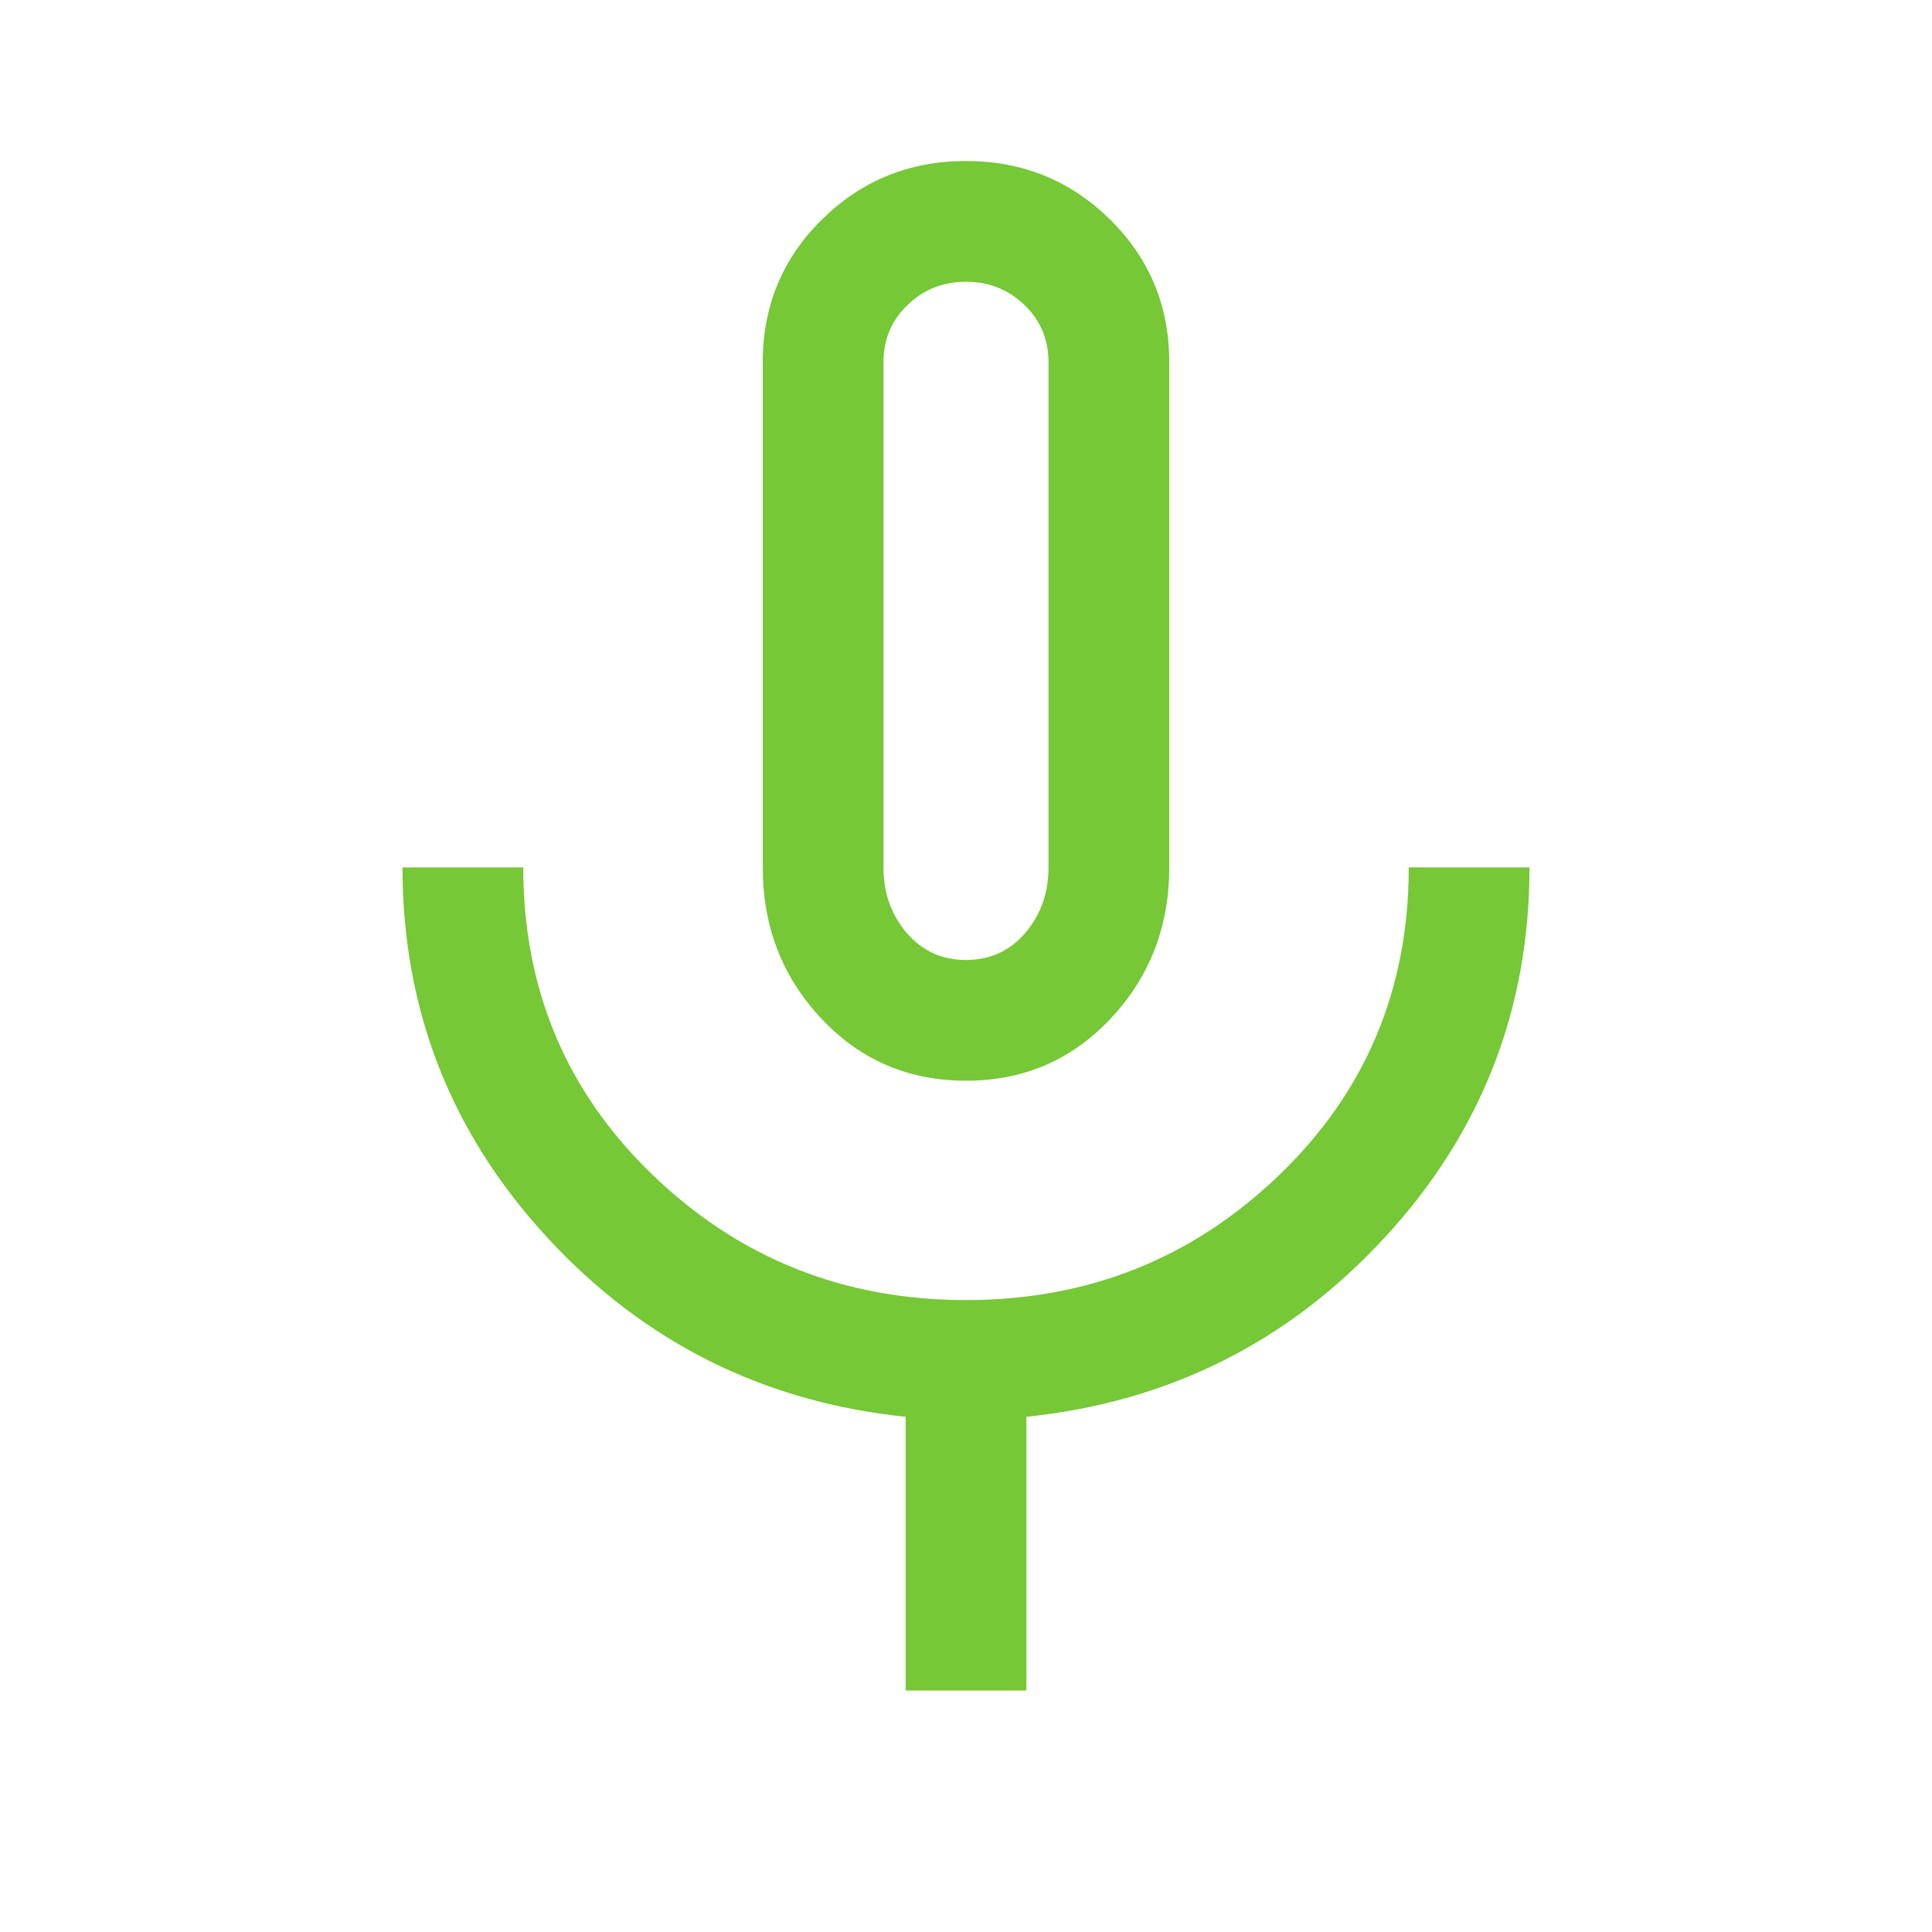
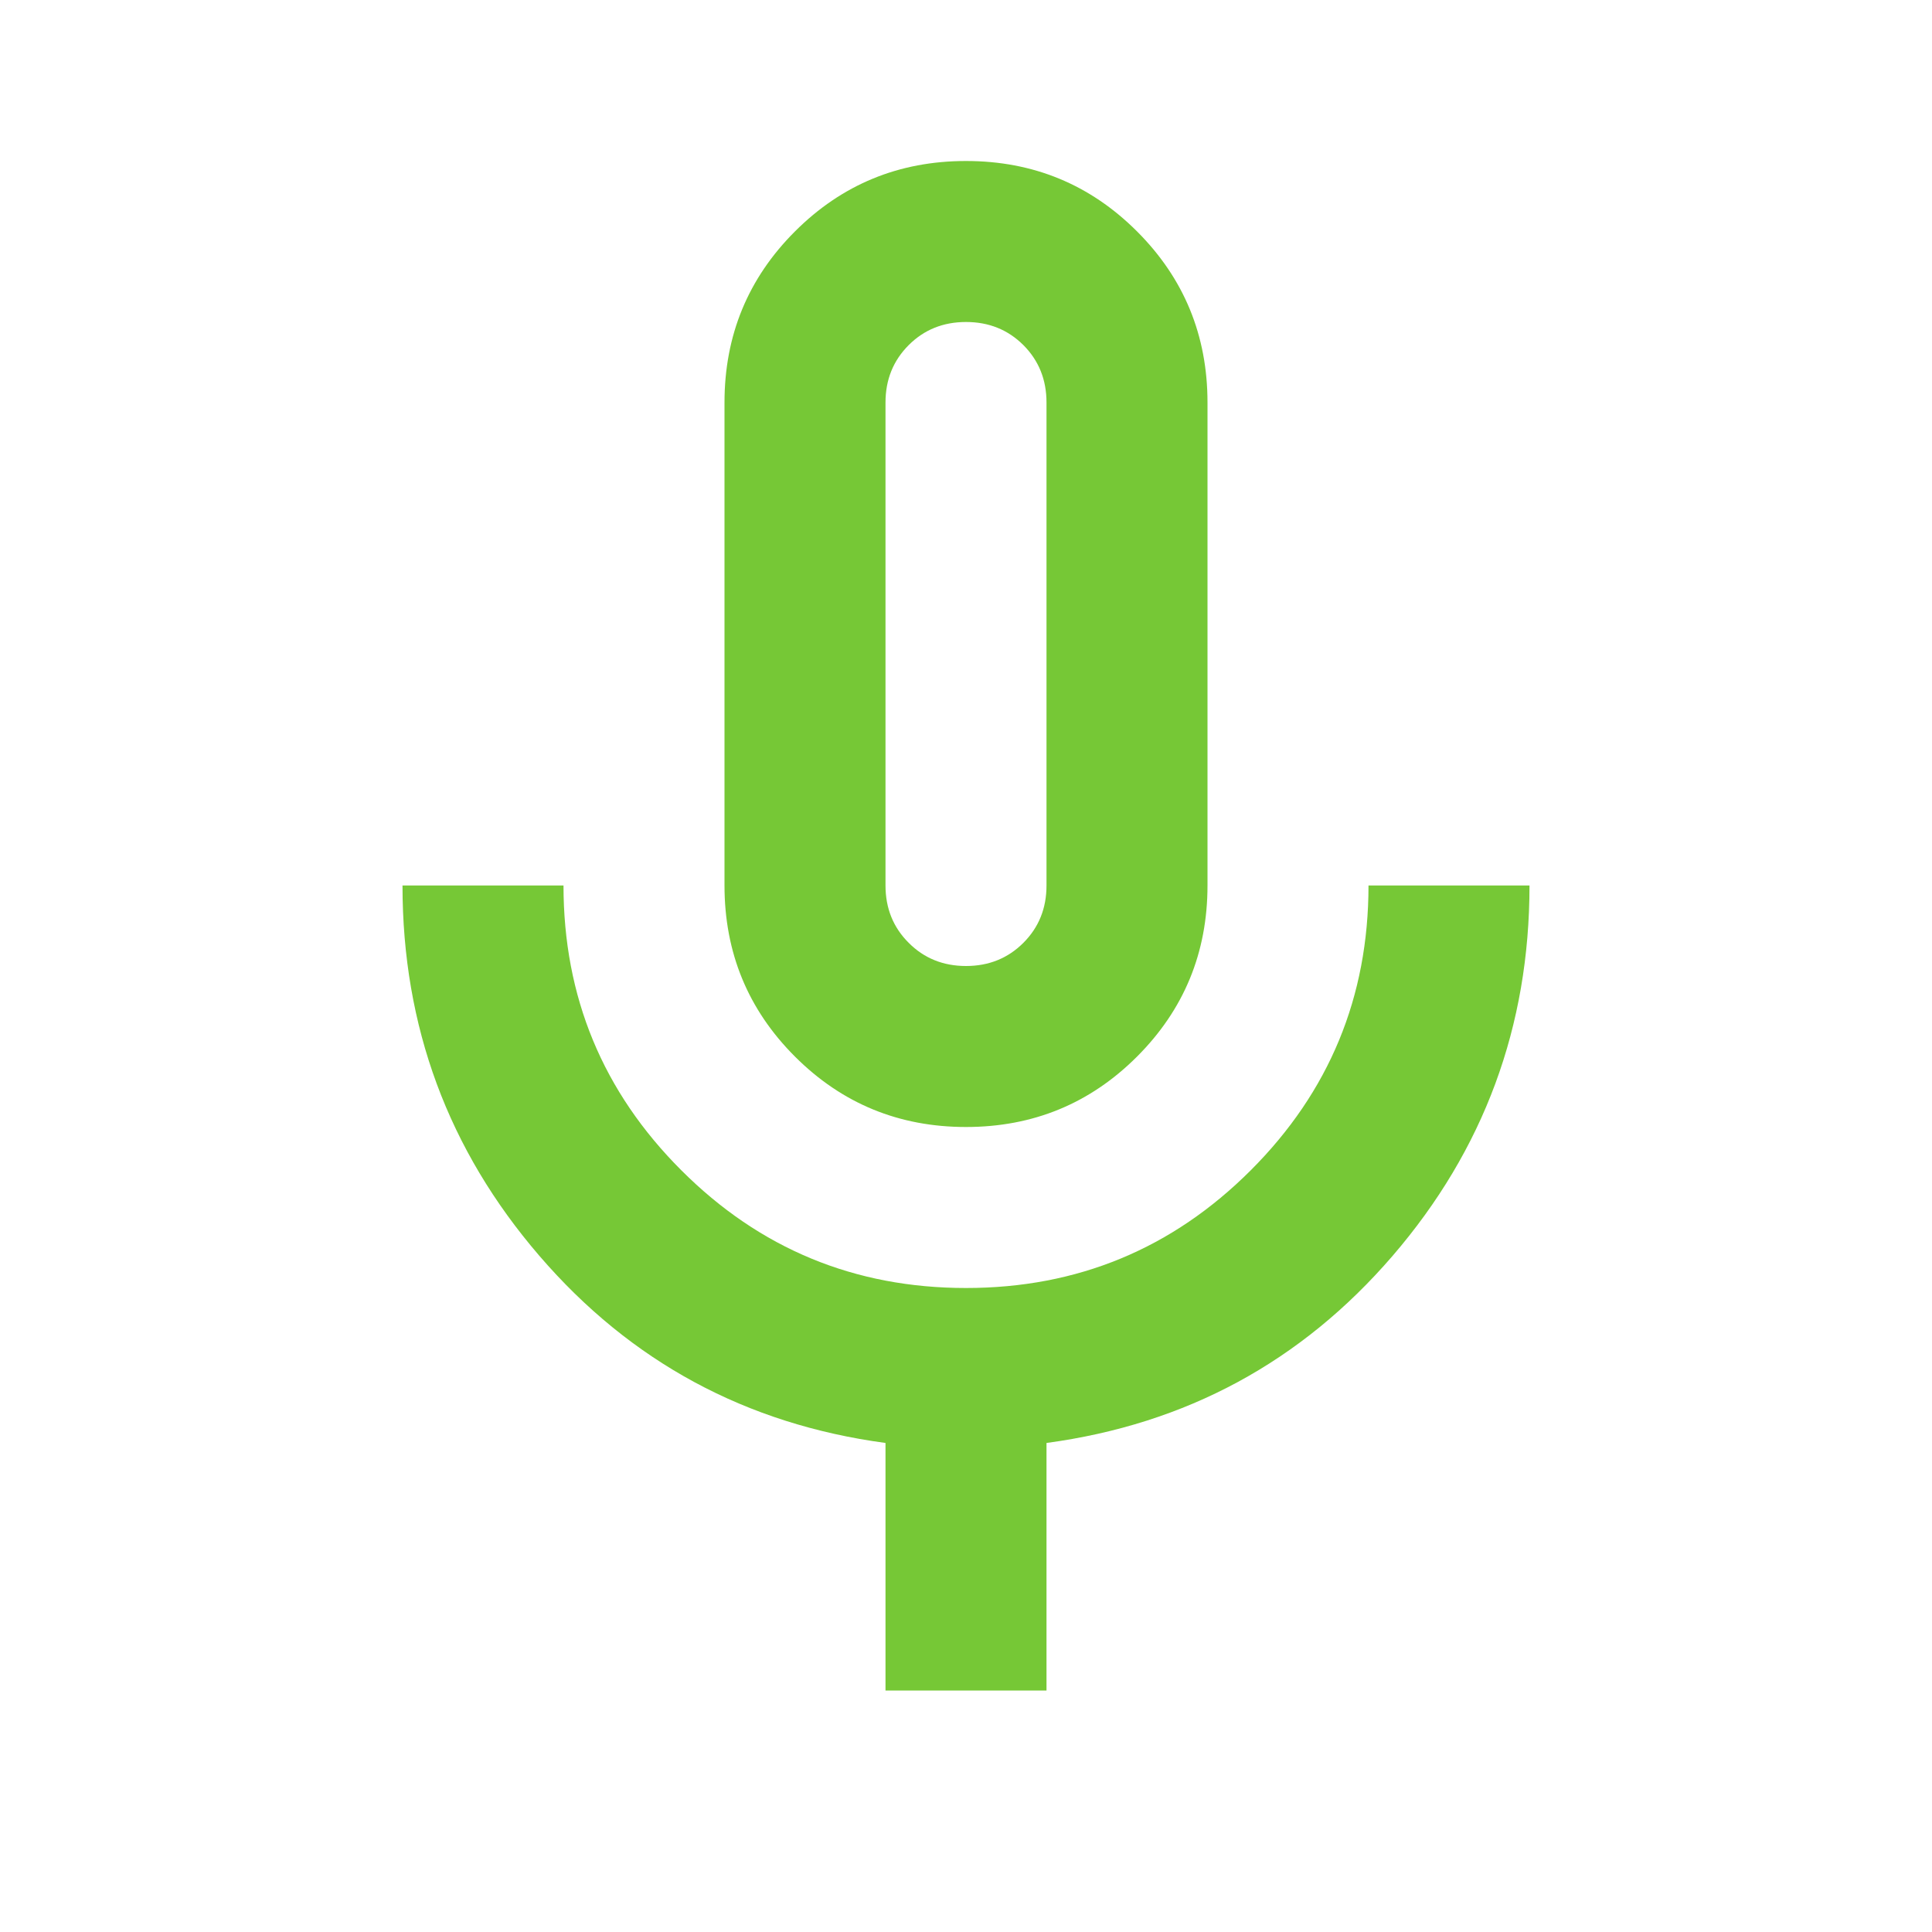
- <svg xmlns="http://www.w3.org/2000/svg" height="48" width="48" fill="#76c836">
-   <path d="M24 26.85q-2.15 0-3.6-1.55-1.45-1.55-1.45-3.75V9q0-2.1 1.475-3.55Q21.9 4 24 4t3.575 1.45Q29.05 6.9 29.05 9v12.55q0 2.2-1.45 3.75-1.45 1.55-3.6 1.55Zm0-11.4ZM22.5 42v-6.8q-5.3-.55-8.9-4.45-3.6-3.9-3.6-9.2h3q0 4.55 3.225 7.65Q19.45 32.3 24 32.3q4.55 0 7.775-3.1Q35 26.1 35 21.55h3q0 5.3-3.6 9.2-3.6 3.9-8.9 4.45V42ZM24 23.85q.9 0 1.475-.675.575-.675.575-1.625V9q0-.85-.6-1.425Q24.85 7 24 7t-1.45.575q-.6.575-.6 1.425v12.55q0 .95.575 1.625T24 23.85Z" />
+ <svg xmlns="http://www.w3.org/2000/svg" height="24" width="24" fill="#76c836">
+   <path d="M12 14q-1.25 0-2.125-.875T9 11V5q0-1.25.875-2.125T12 2q1.25 0 2.125.875T15 5v6q0 1.25-.875 2.125T12 14Zm0-6Zm-1 13v-3.075q-2.6-.35-4.3-2.325Q5 13.625 5 11h2q0 2.075 1.463 3.537Q9.925 16 12 16t3.538-1.463Q17 13.075 17 11h2q0 2.625-1.7 4.6-1.7 1.975-4.3 2.325V21Zm1-9q.425 0 .713-.288Q13 11.425 13 11V5q0-.425-.287-.713Q12.425 4 12 4t-.712.287Q11 4.575 11 5v6q0 .425.288.712.287.288.712.288Z" />
</svg>
